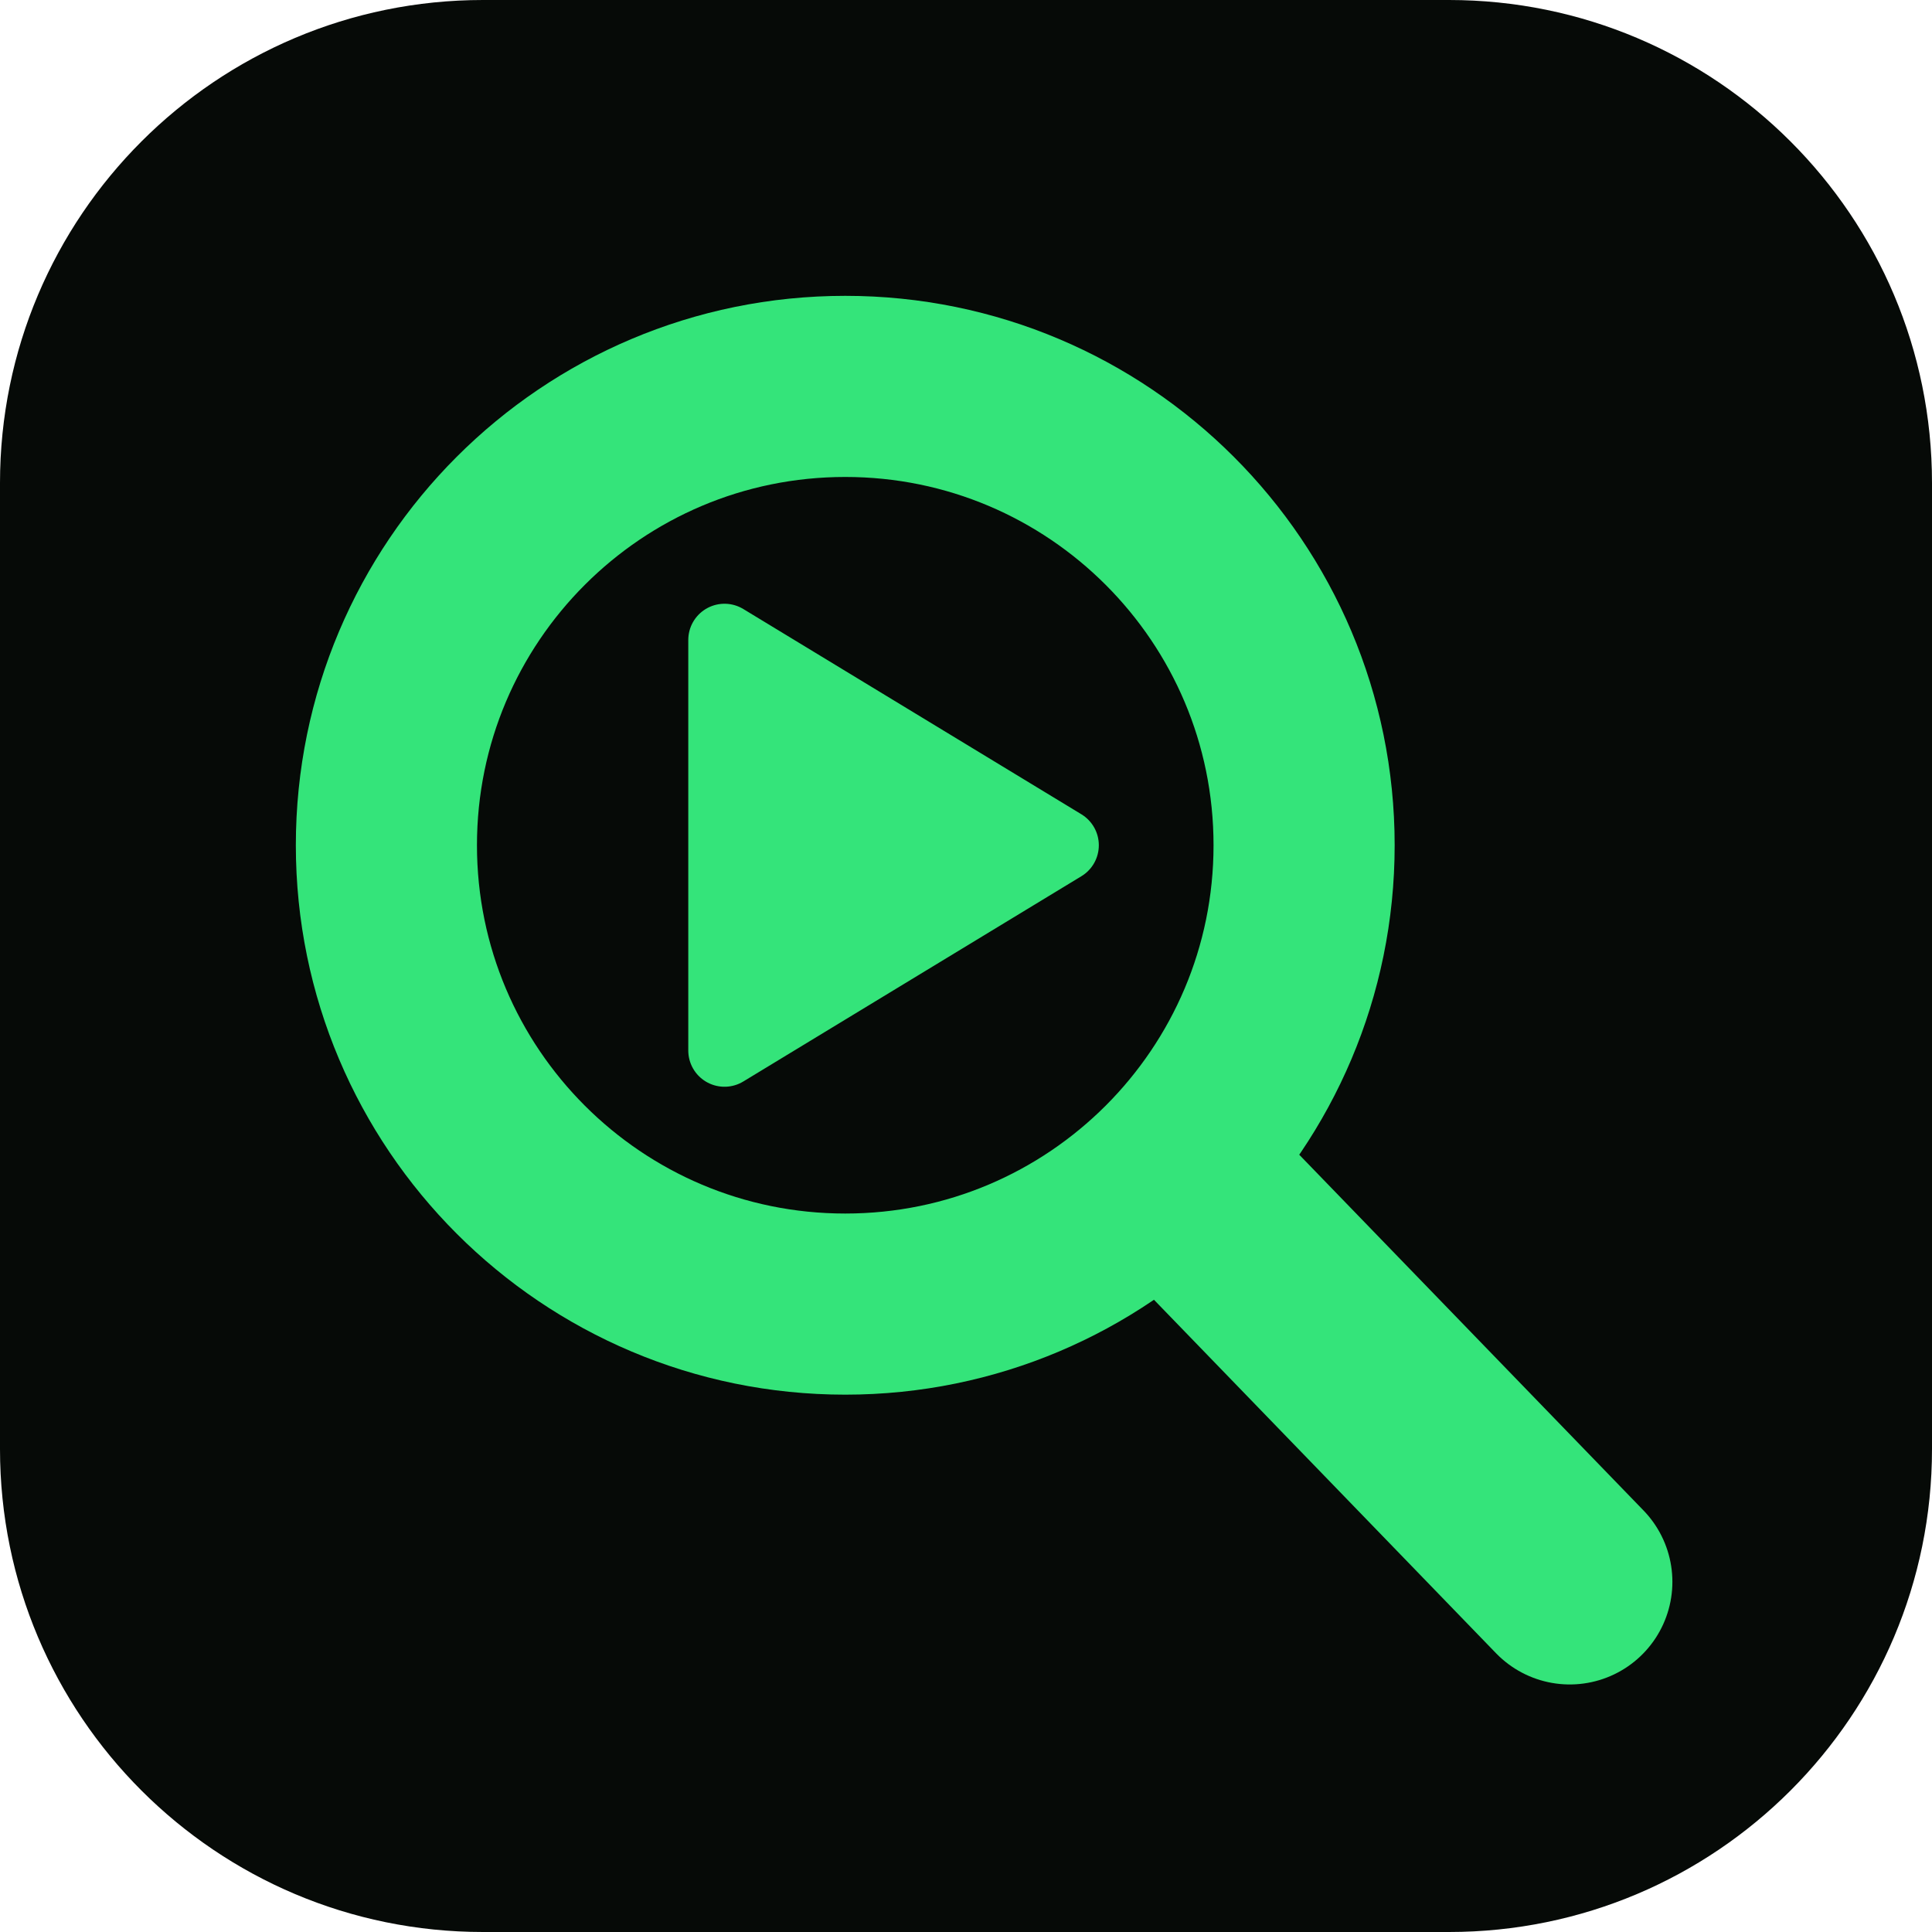
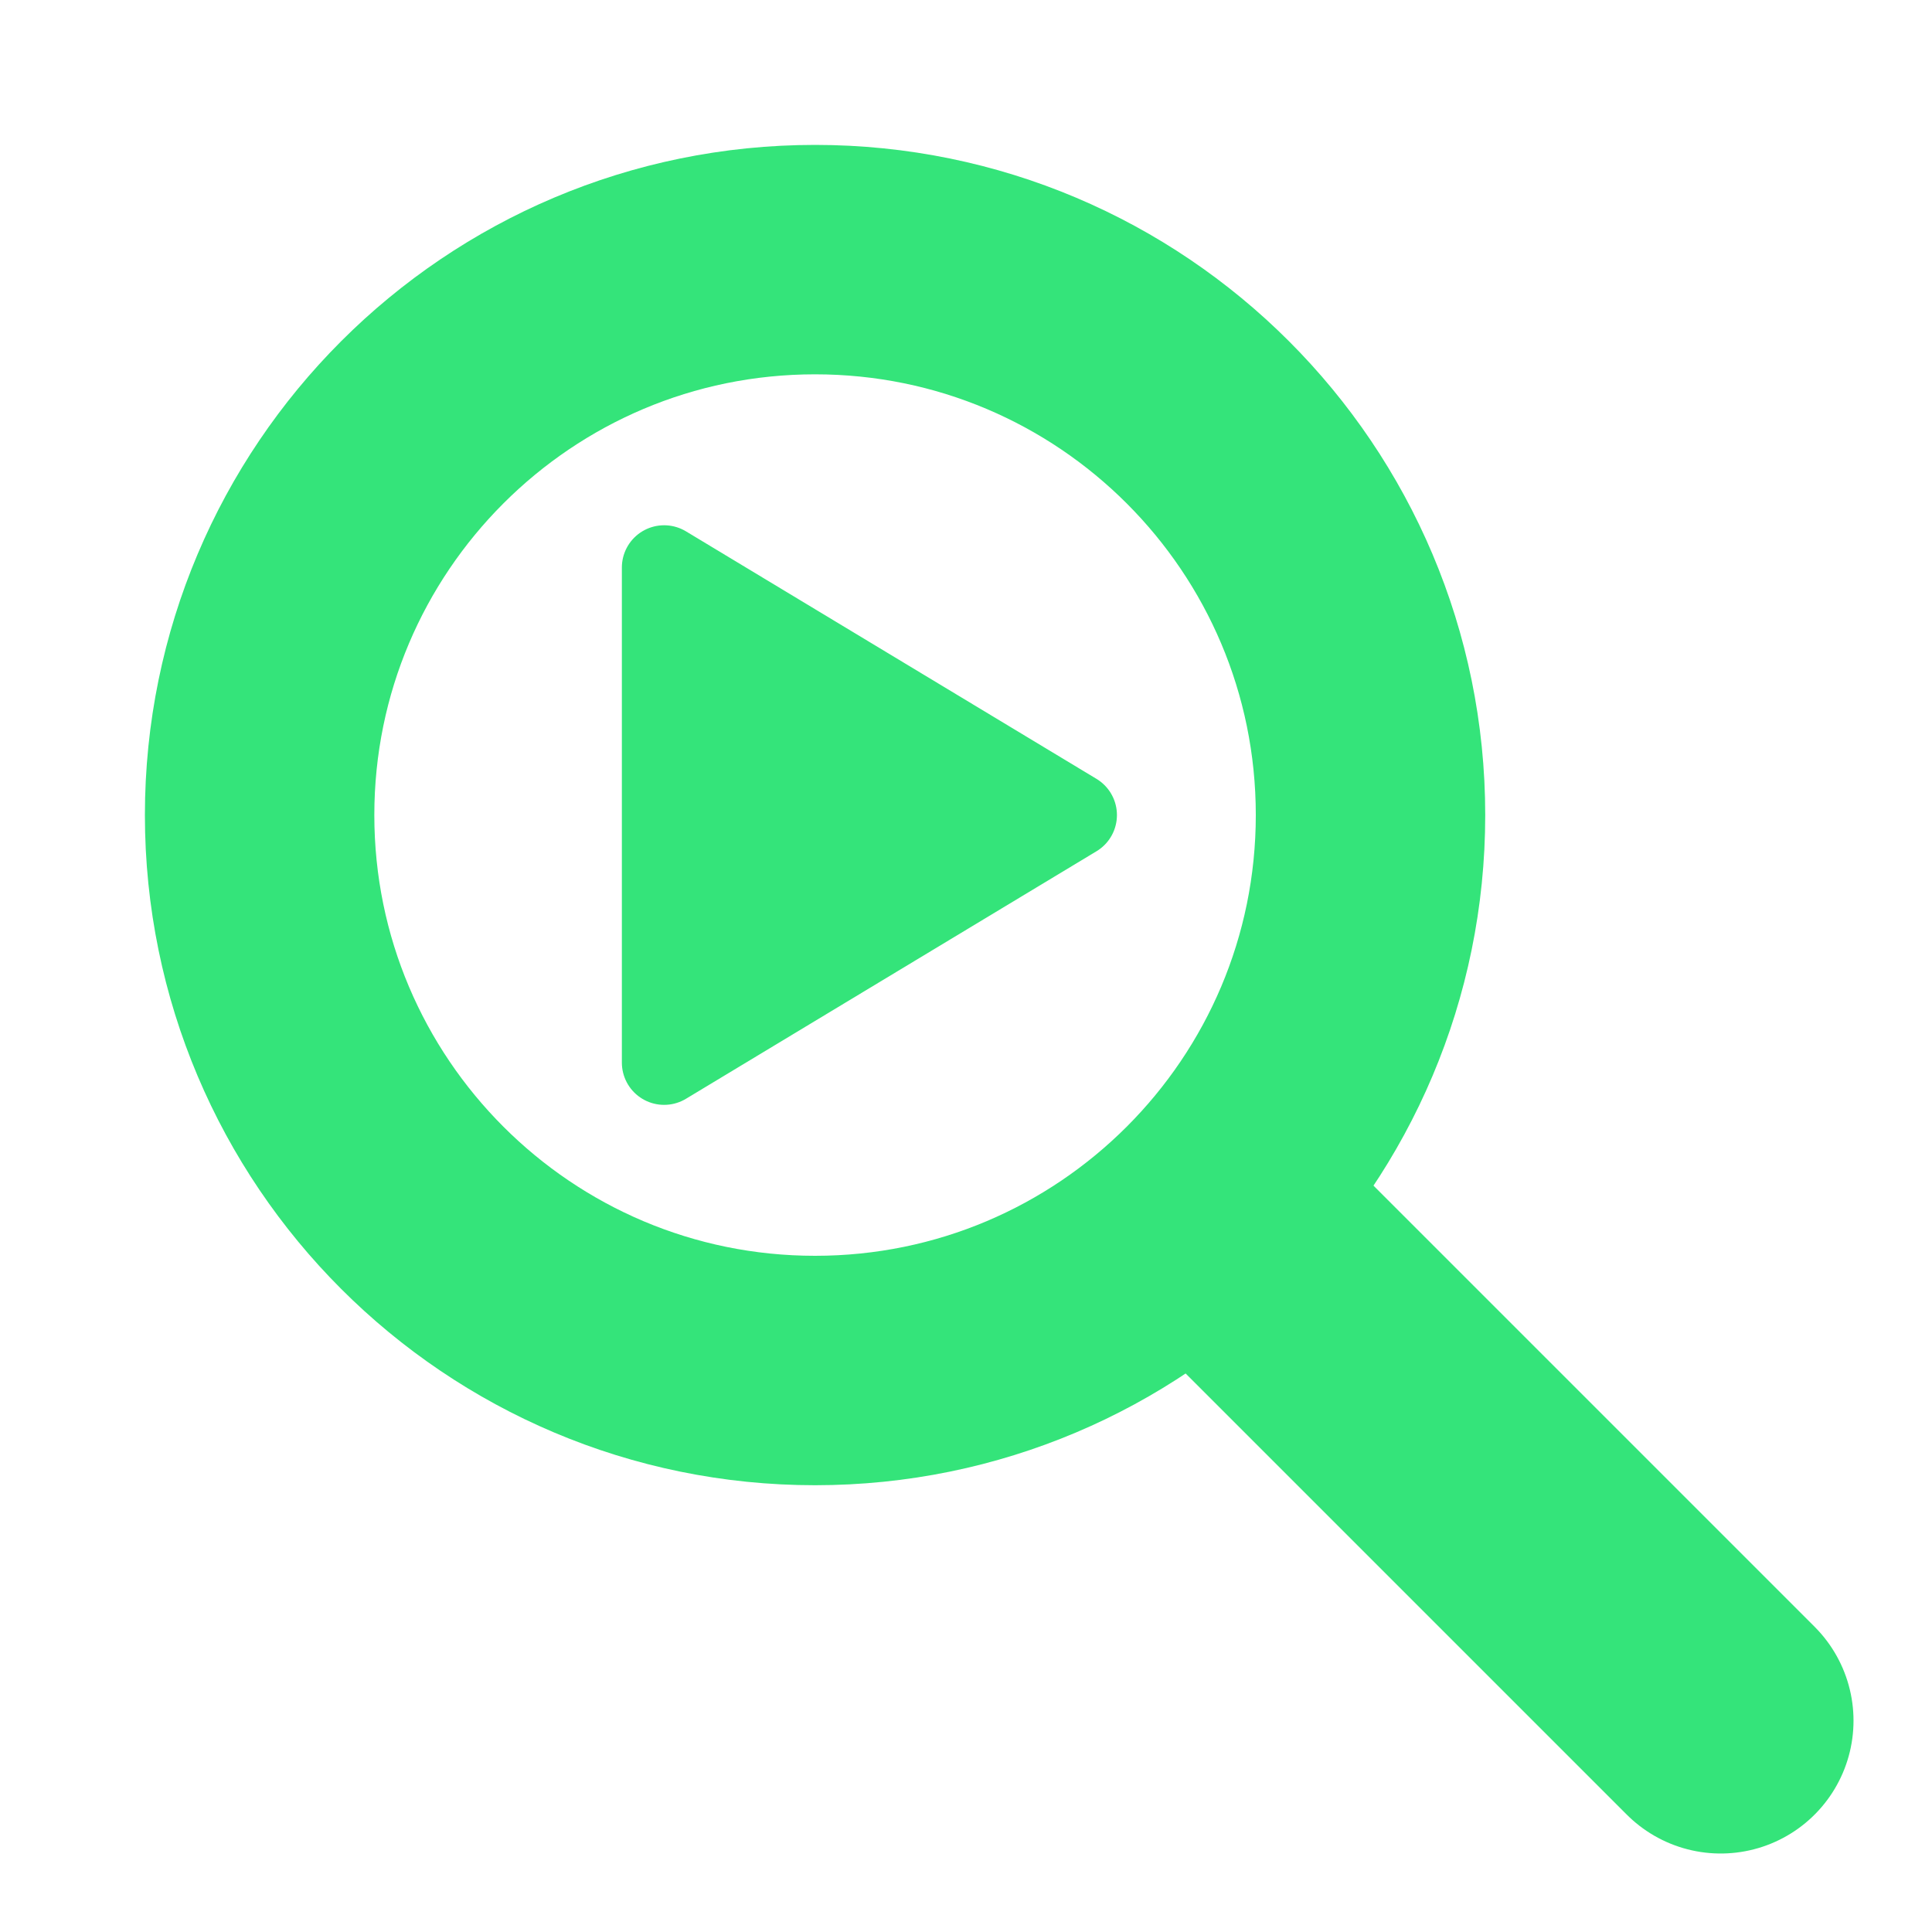
<svg xmlns="http://www.w3.org/2000/svg" viewBox="0 0 32 32">
-   <rect width="32" height="32" rx="8" fill="#060a07" />
-   <line x1="20" y1="20" x2="26" y2="26.2" stroke="#34e47a" stroke-width="3.4" stroke-linecap="round" />
-   <circle cx="14" cy="14" r="7.6" fill="#060a07" stroke="#34e47a" stroke-width="3" />
-   <path d="M12 10.6v6.8l5.6-3.4z" fill="#34e47a" stroke="#34e47a" stroke-width="1.2" stroke-linejoin="round" />
+   <line x1="21" y1="21" x2="28.5" y2="28.5" stroke="#34e47a" stroke-width="4.4" stroke-linecap="round" />
+   <circle cx="13.5" cy="13.5" r="9.2" fill="none" stroke="#34e47a" stroke-width="3.8" />
+   <path d="M11 9.4v8.2l6.8-4.1z" fill="#34e47a" stroke="#34e47a" stroke-width="1.4" stroke-linejoin="round" />
</svg>
